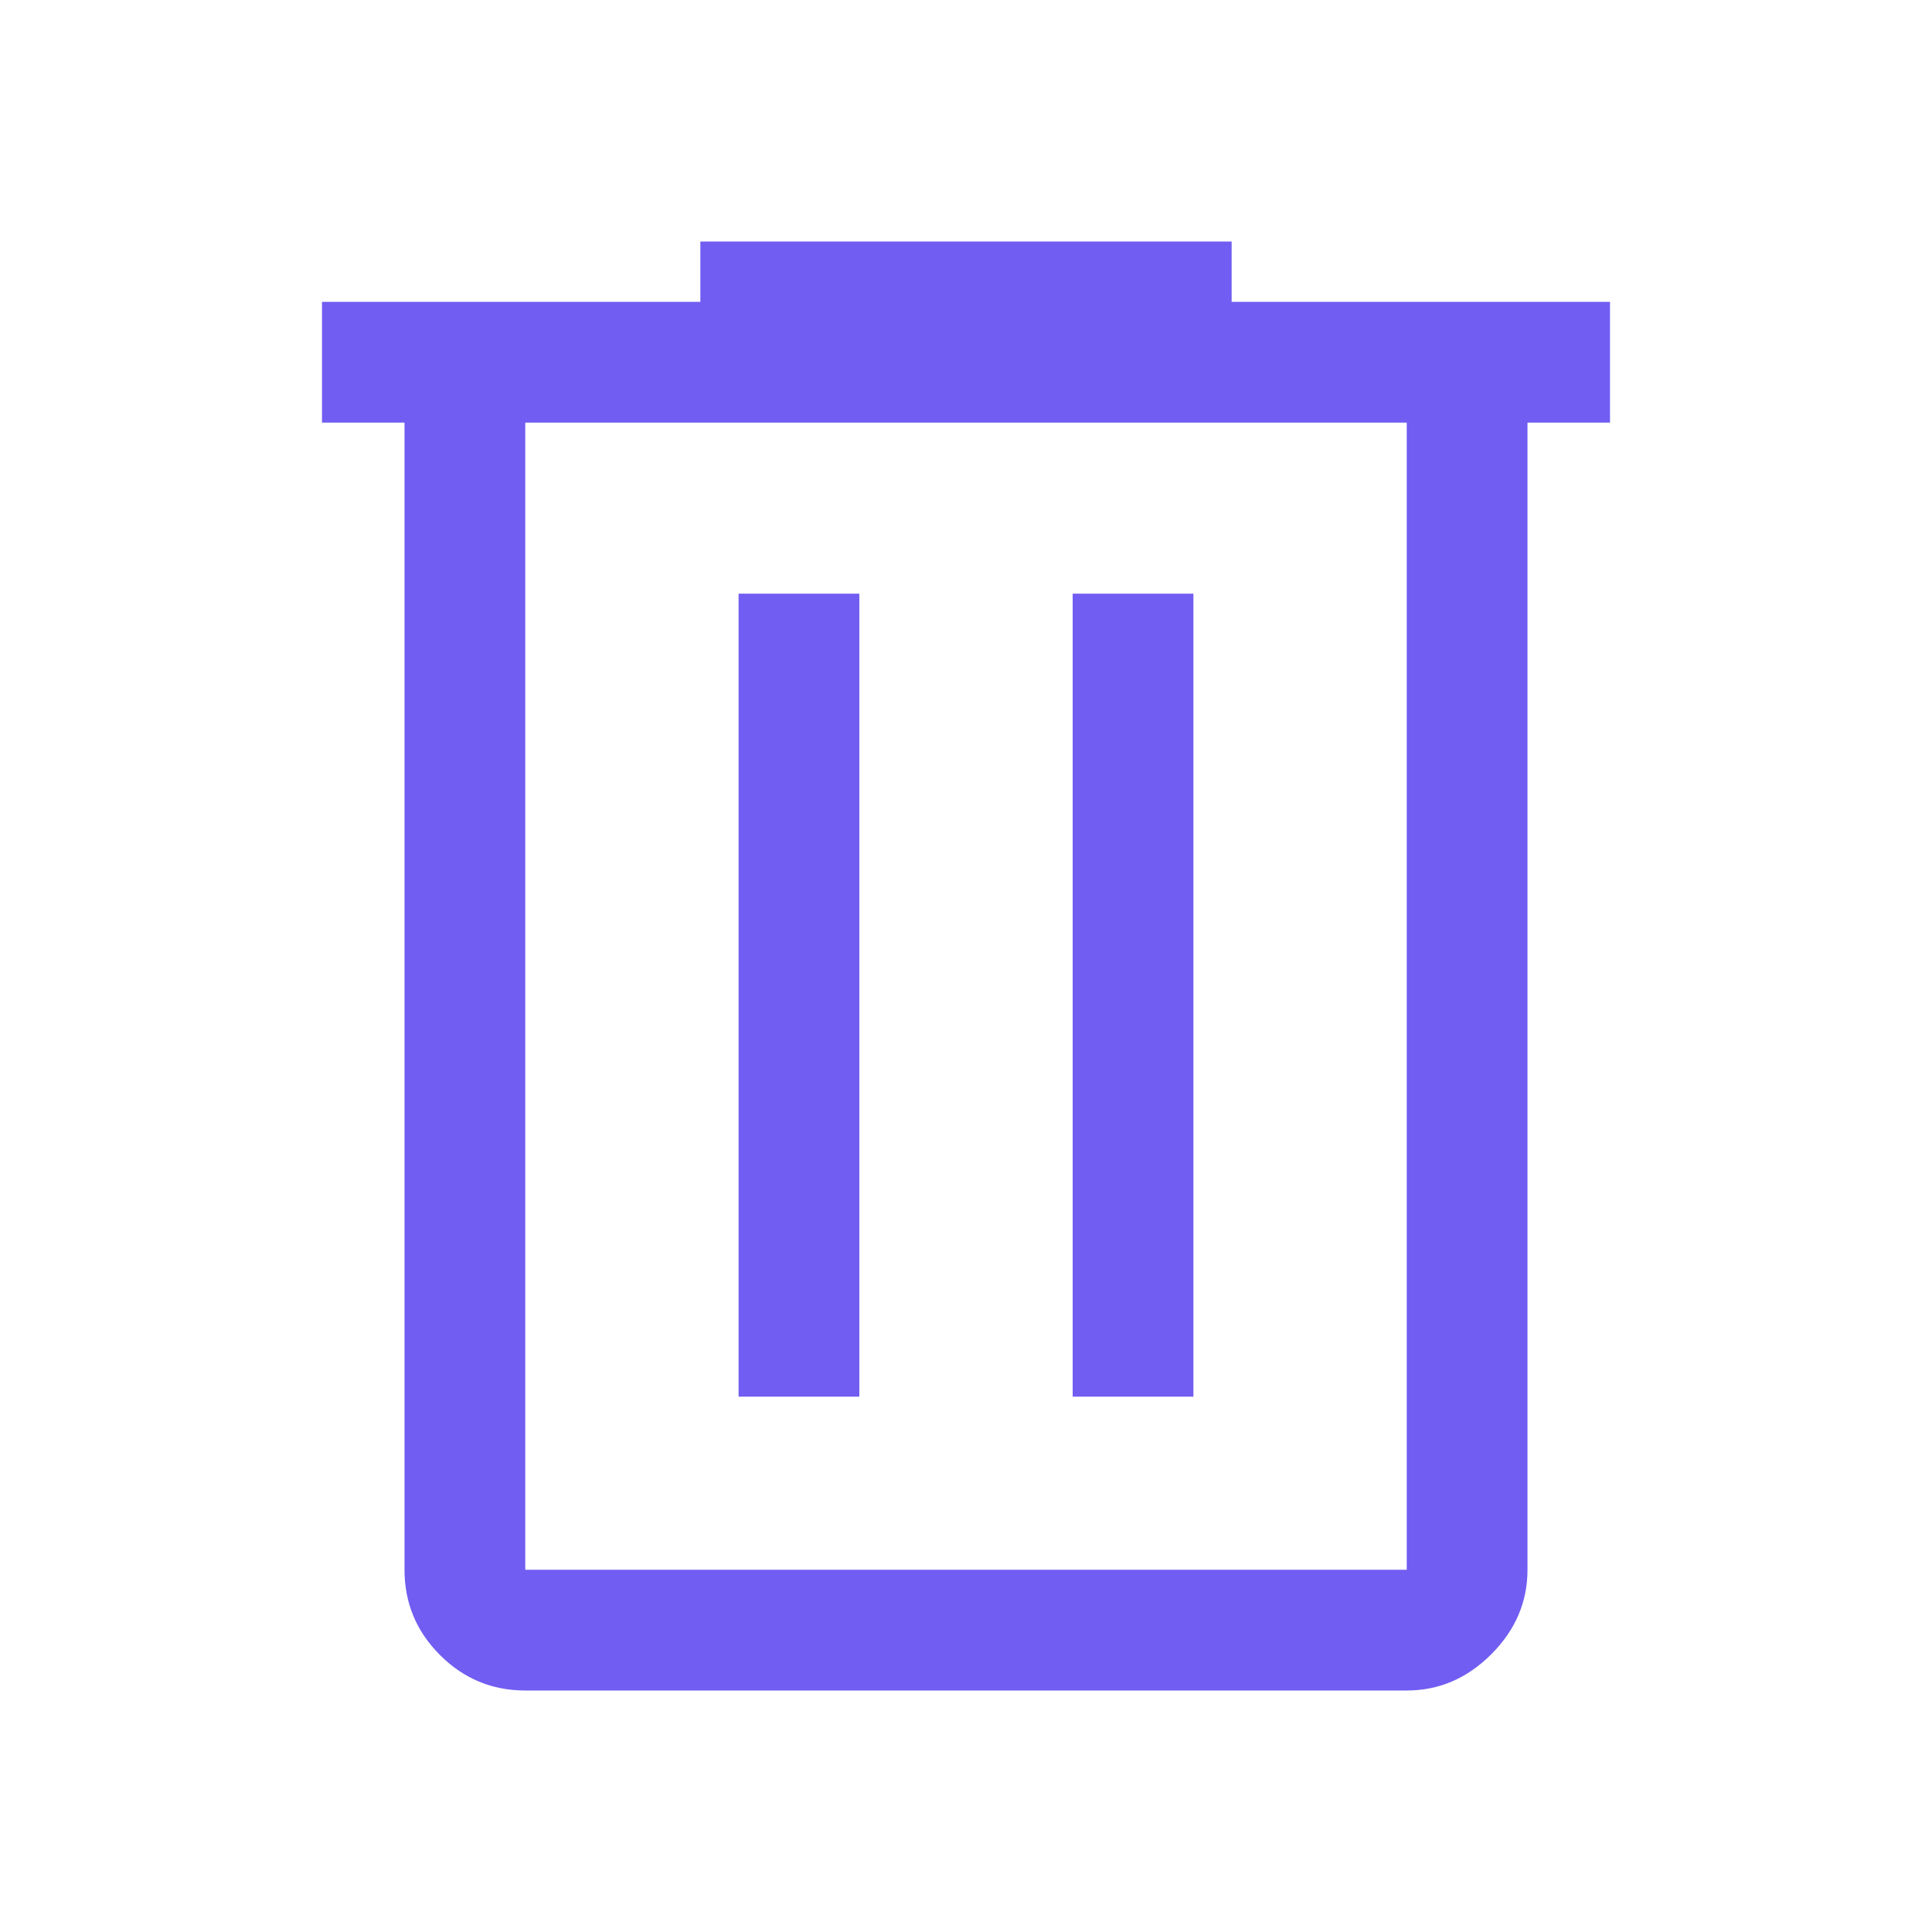
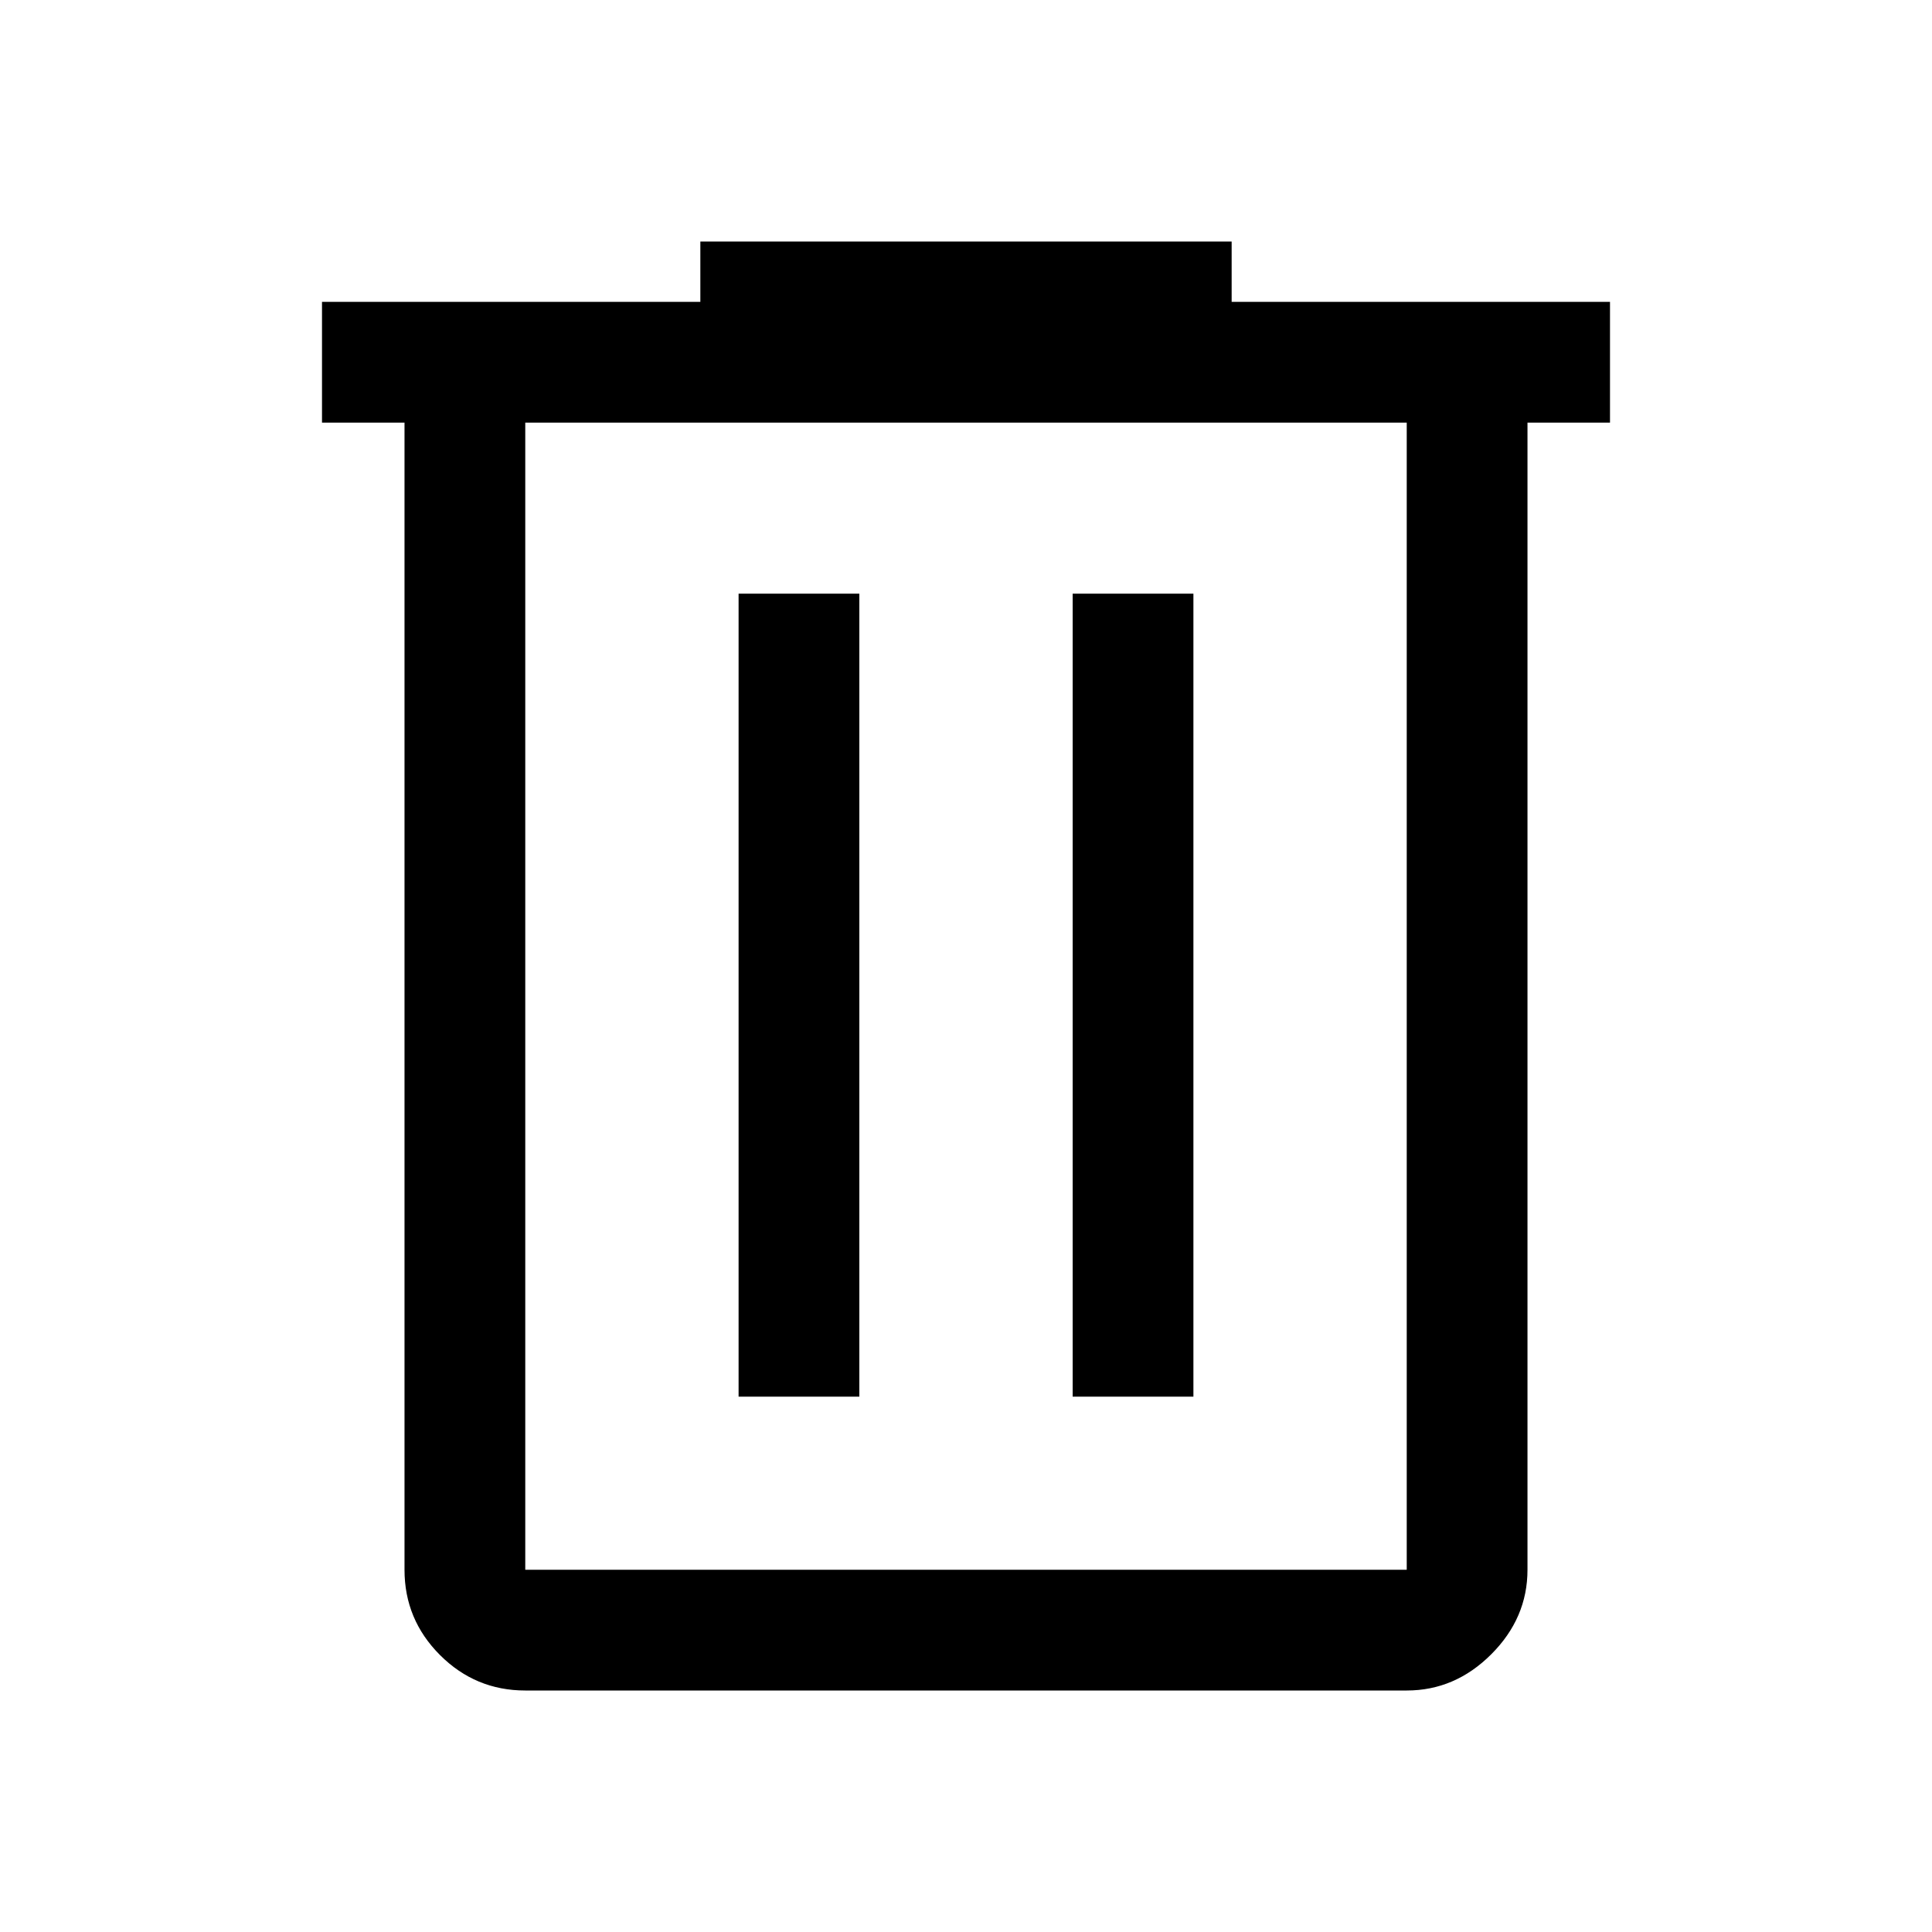
- <svg xmlns="http://www.w3.org/2000/svg" fill="#715DF2" height="48" viewBox="0 96 960 960" width="48">
+ <svg xmlns="http://www.w3.org/2000/svg" height="48" viewBox="0 96 960 960" width="48">
  <path d="M261 936q-24.75 0-42.375-17.625T201 876V306h-41v-60h188v-30h264v30h188v60h-41v570q0 24-18 42t-42 18H261Zm438-630H261v570h438V306ZM367 790h60V391h-60v399Zm166 0h60V391h-60v399ZM261 306v570-570Z" />
</svg>
